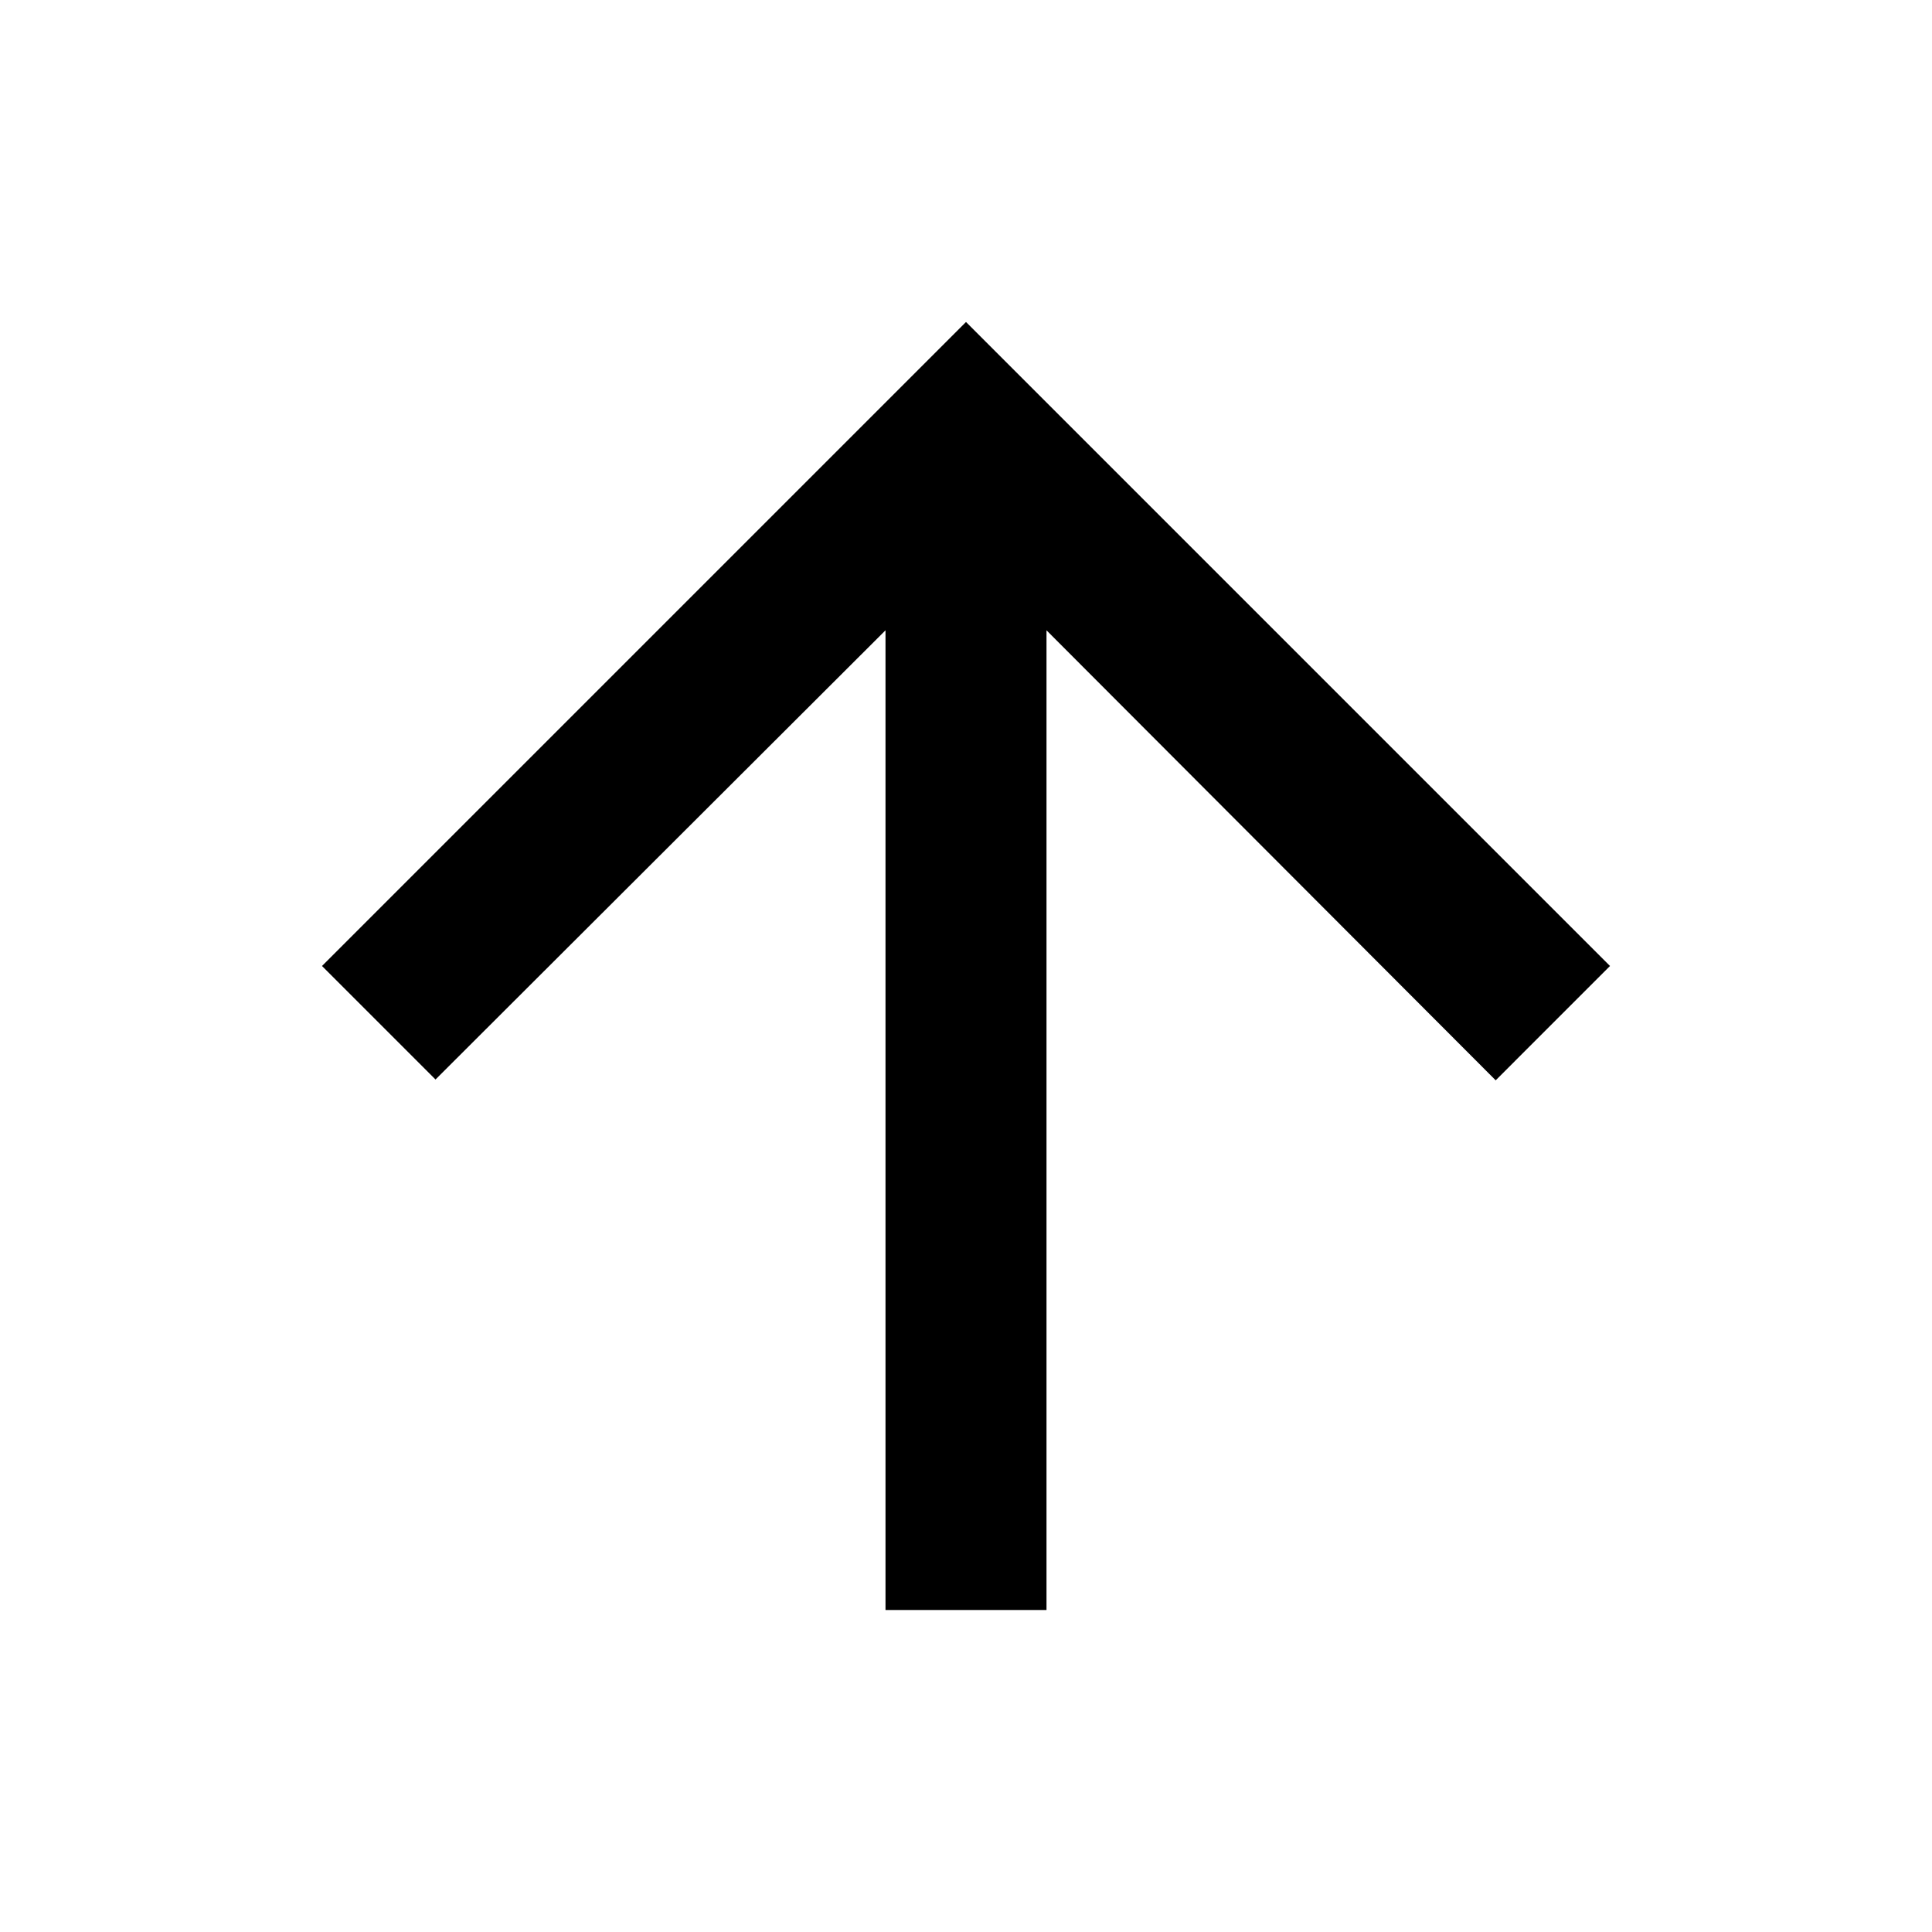
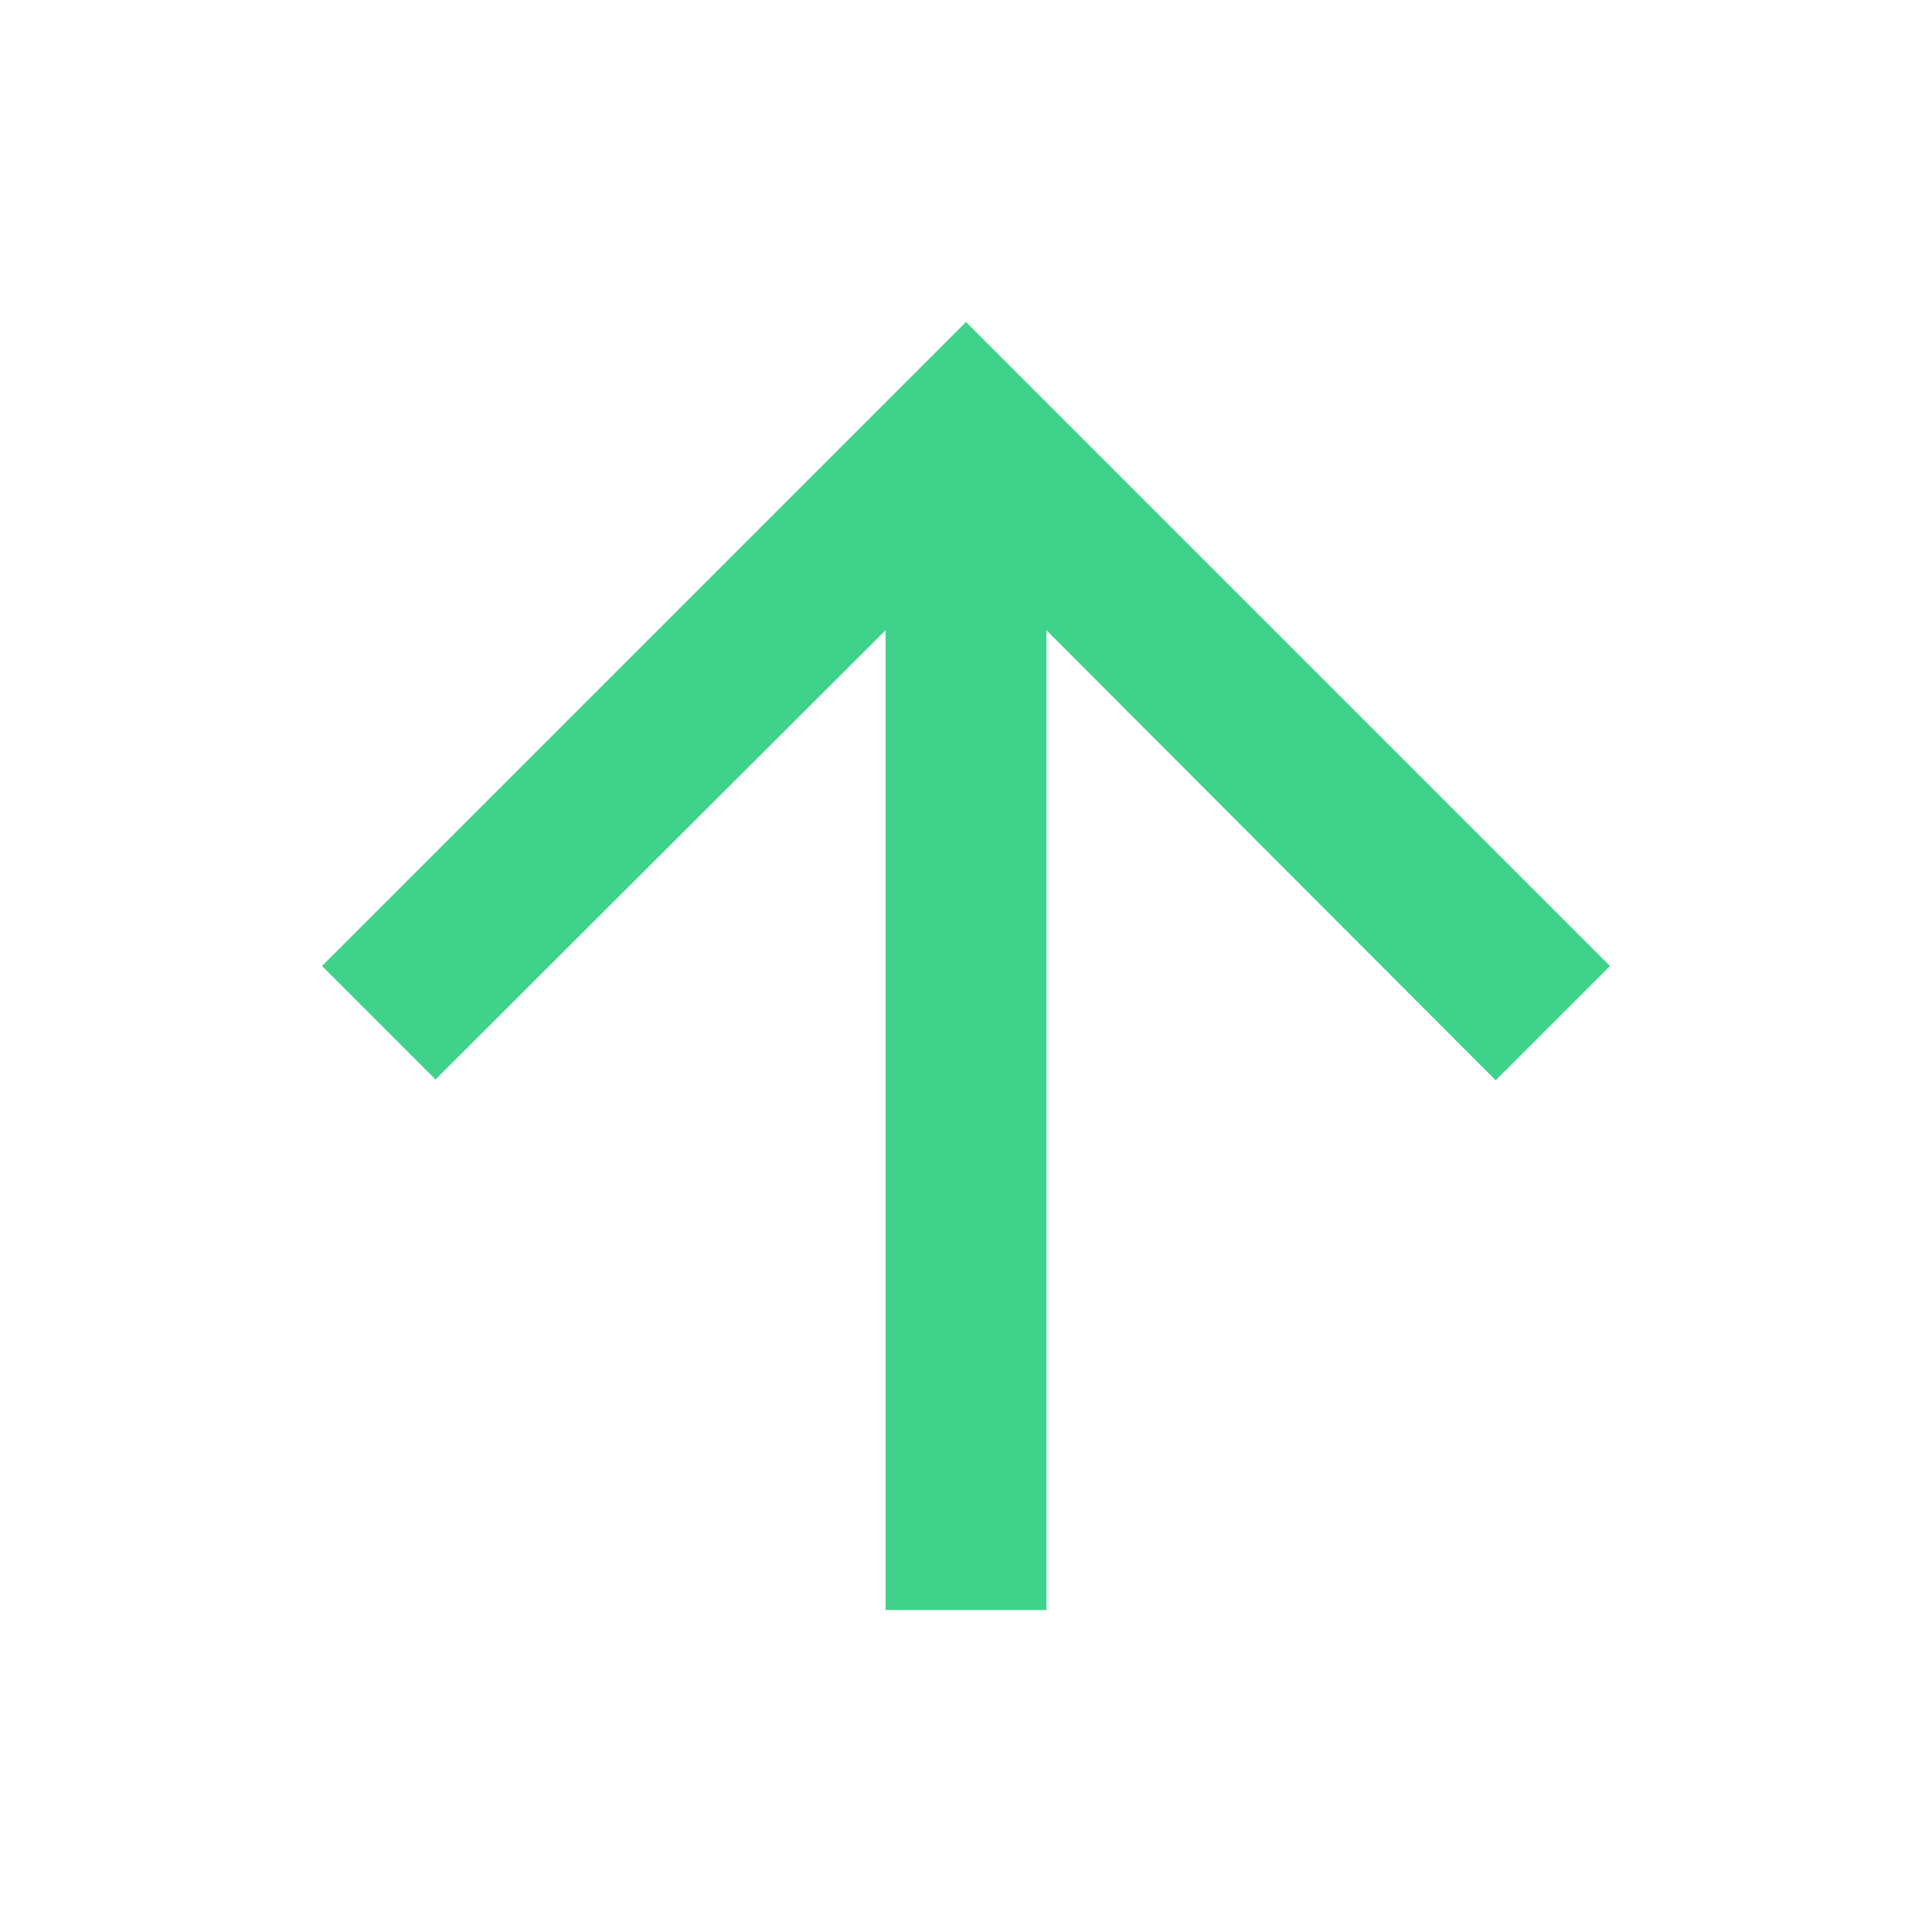
- <svg xmlns="http://www.w3.org/2000/svg" height="24px" viewBox="0 0 24 24" width="24px" fill="#000000">
+ <svg xmlns="http://www.w3.org/2000/svg" height="24px" viewBox="0 0 24 24" width="24px" fill="#3FD28B">
  <path d="M0 0h24v24H0V0z" fill="none" />
  <path d="M4 12l1.41 1.41L11 7.83V20h2V7.83l5.58 5.59L20 12l-8-8-8 8z" />
</svg>
